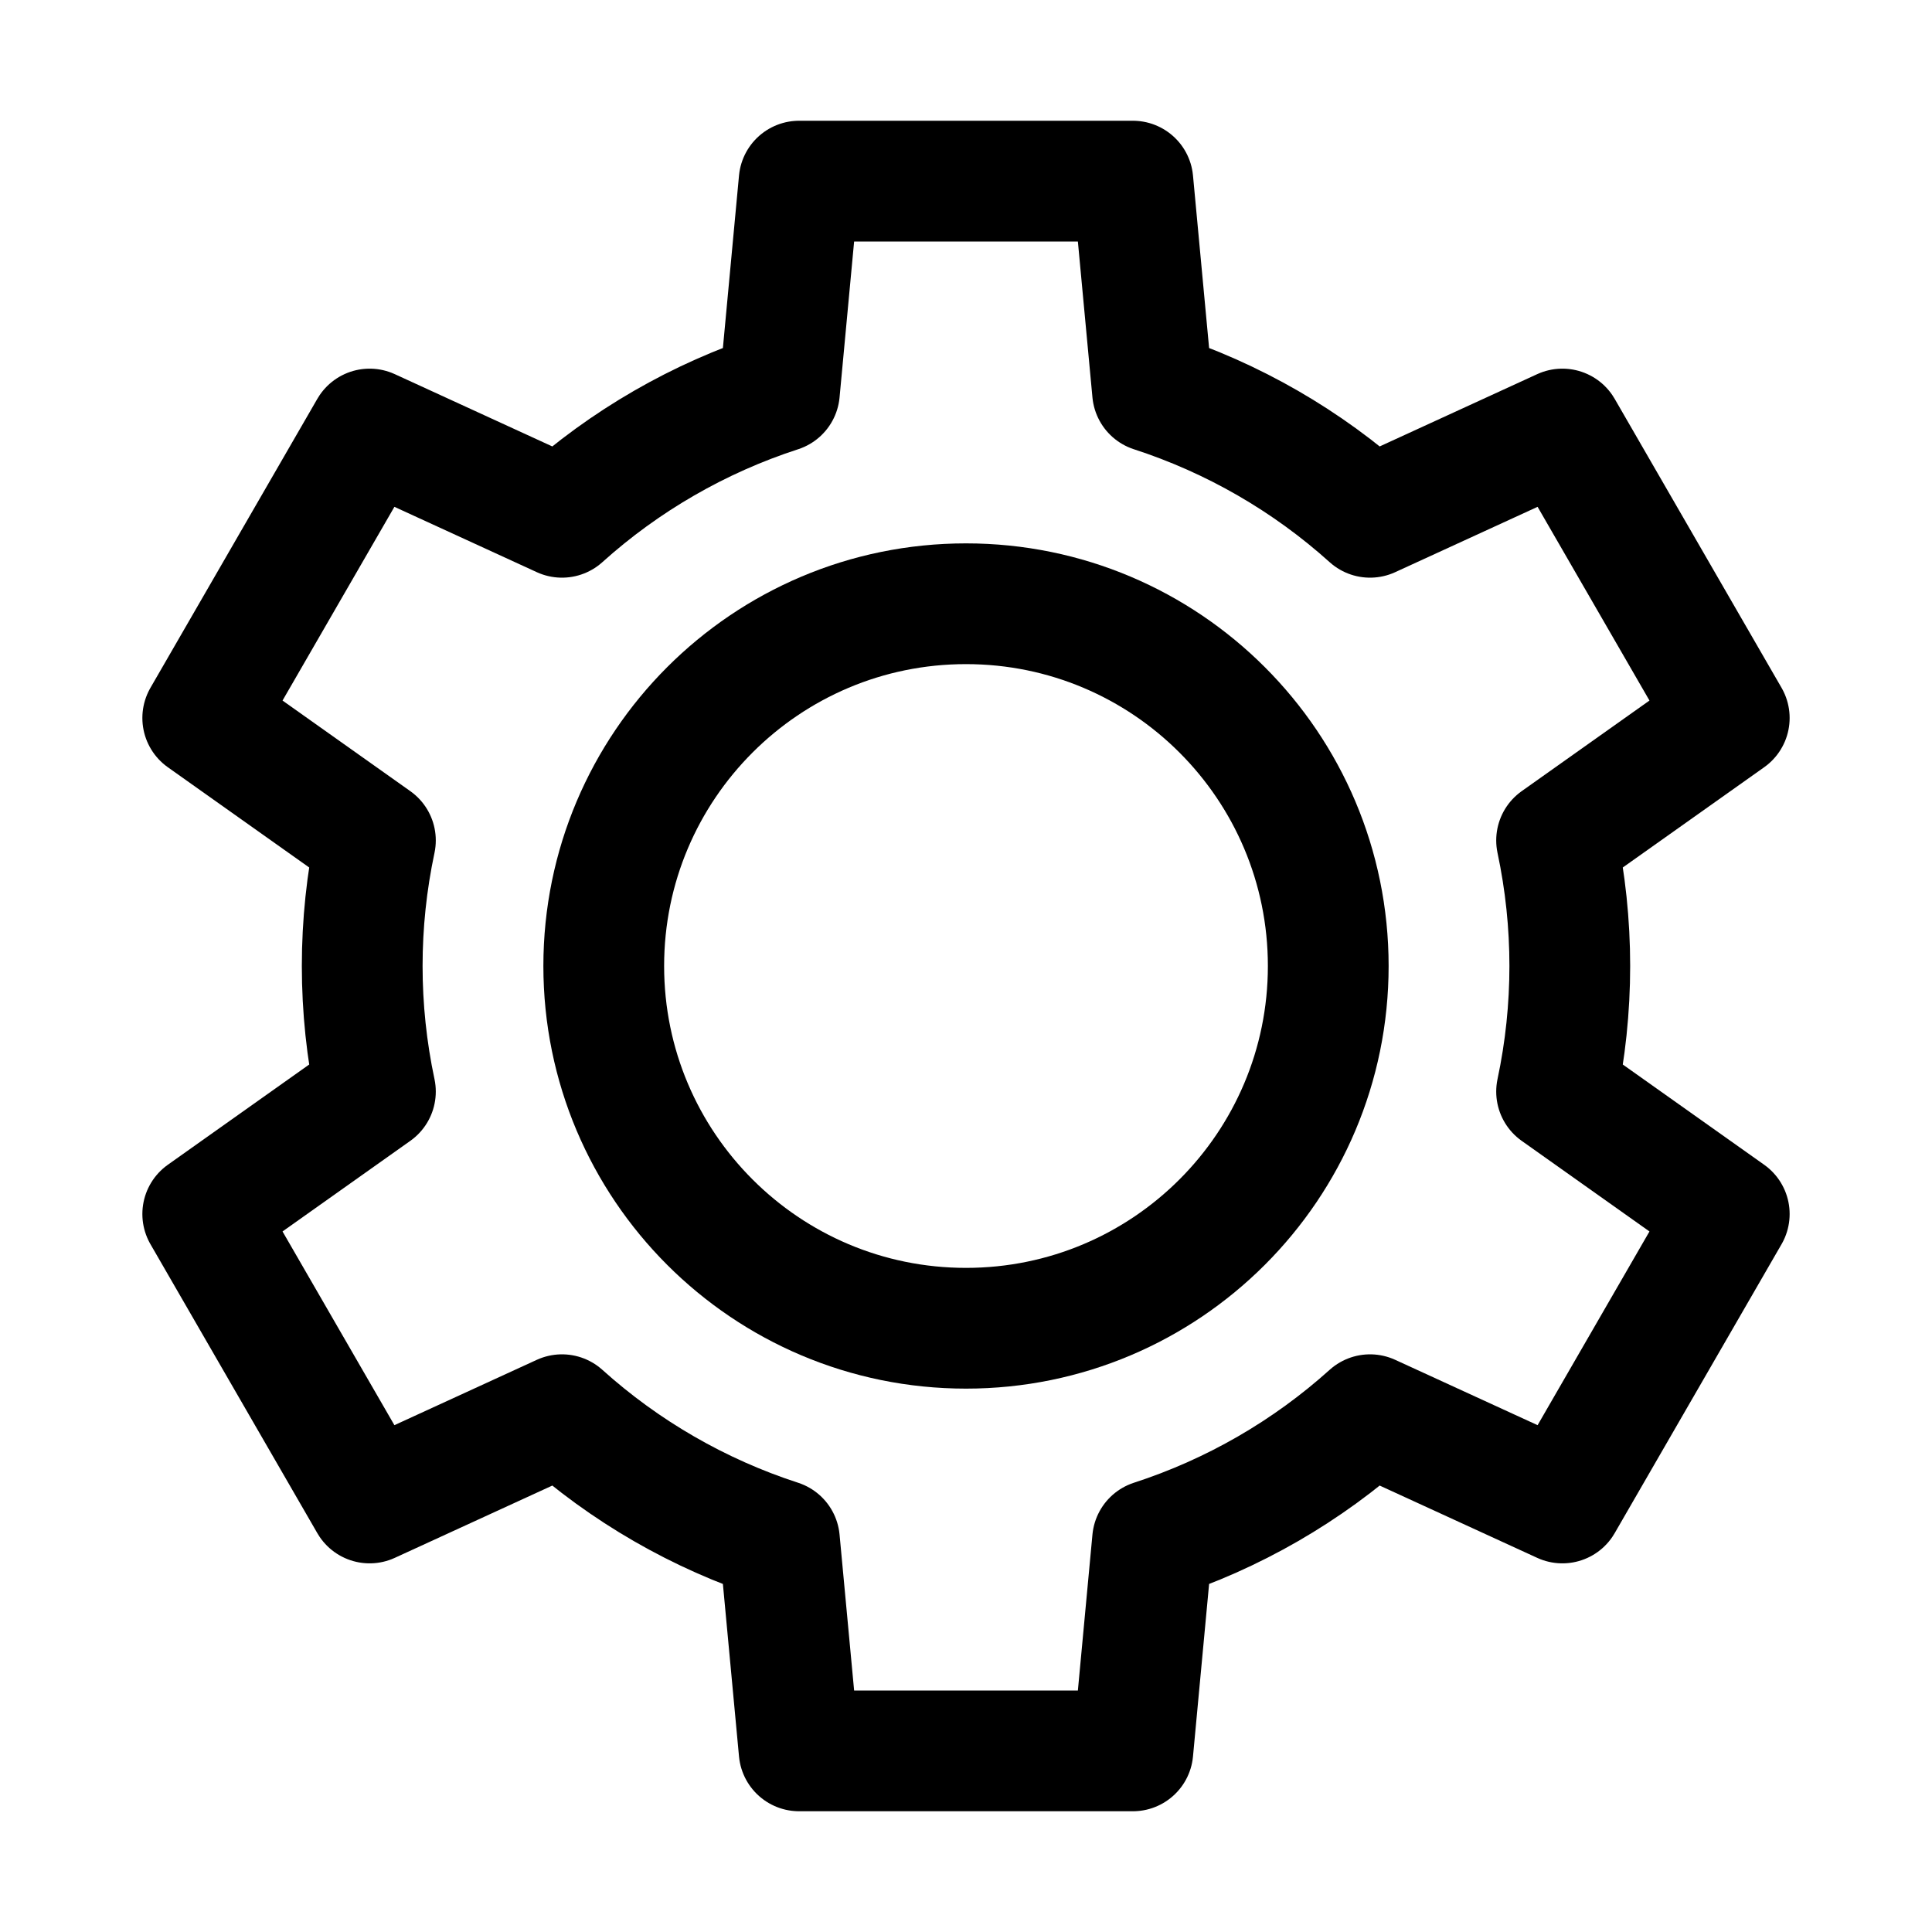
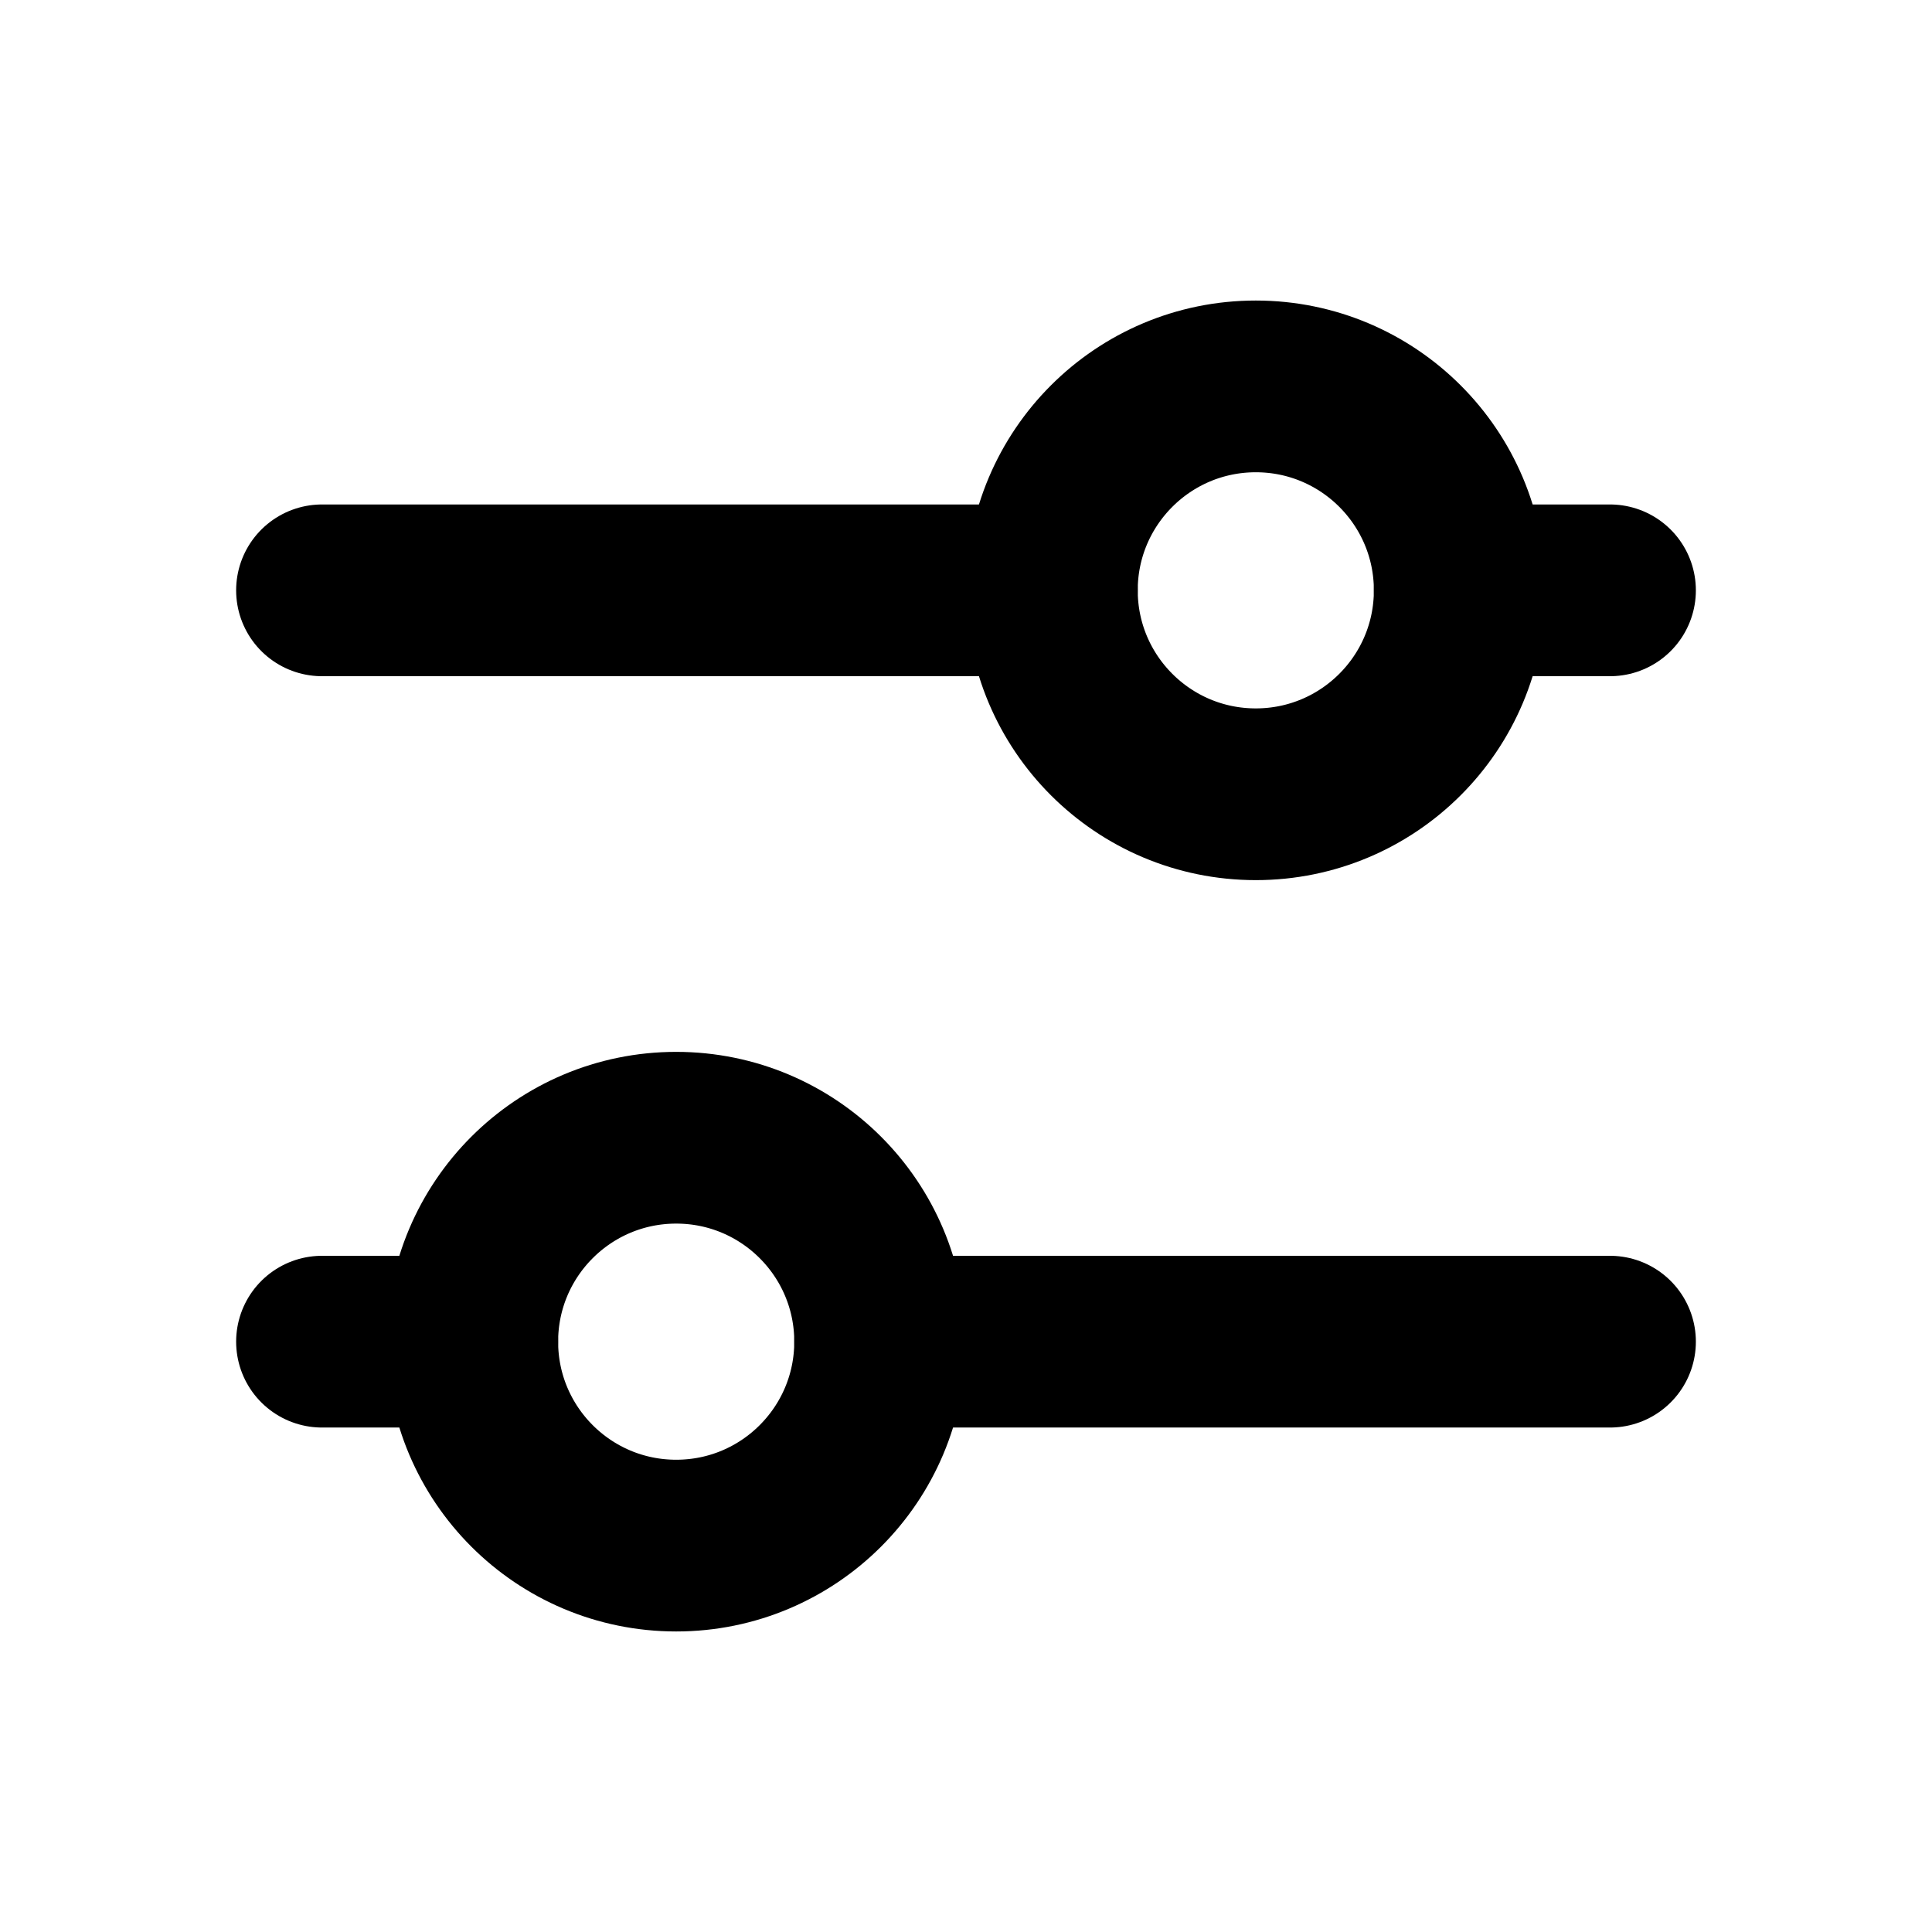
- <svg xmlns="http://www.w3.org/2000/svg" width="16" height="16" viewBox="0 0 16 16" fill="none">
-   <path d="M6.455 3.245L6.618 1.5H9.382L9.545 3.245A5 5 0 0 1 11.346 4.284L12.939 3.553L14.321 5.946L12.891 6.96A5 5 0 0 1 12.891 9.04L14.321 10.054L12.939 12.447L11.346 11.716A5 5 0 0 1 9.545 12.755L9.382 14.5H6.618L6.455 12.755A5 5 0 0 1 4.654 11.716L3.061 12.447L1.679 10.054L3.109 9.04A5 5 0 0 1 3.109 6.96L1.679 5.946L3.061 3.553L4.654 4.284A5 5 0 0 1 6.455 3.245Z" stroke="currentColor" stroke-linejoin="round" />
-   <circle cx="8" cy="8" r="3" stroke="currentColor" />
+ <svg xmlns="http://www.w3.org/2000/svg" width="18" height="18" viewBox="0 0 18 18" fill="none" stroke="currentColor" stroke-width="1.6" stroke-linecap="round" stroke-linejoin="round">
+   <path d="M3 5.5h6.8M13.6 5.5H15M3 12.5h1.4M8.2 12.5H15" />
+   <circle cx="11.7" cy="5.5" r="1.9" />
+   <circle cx="6.3" cy="12.5" r="1.9" />
</svg>
